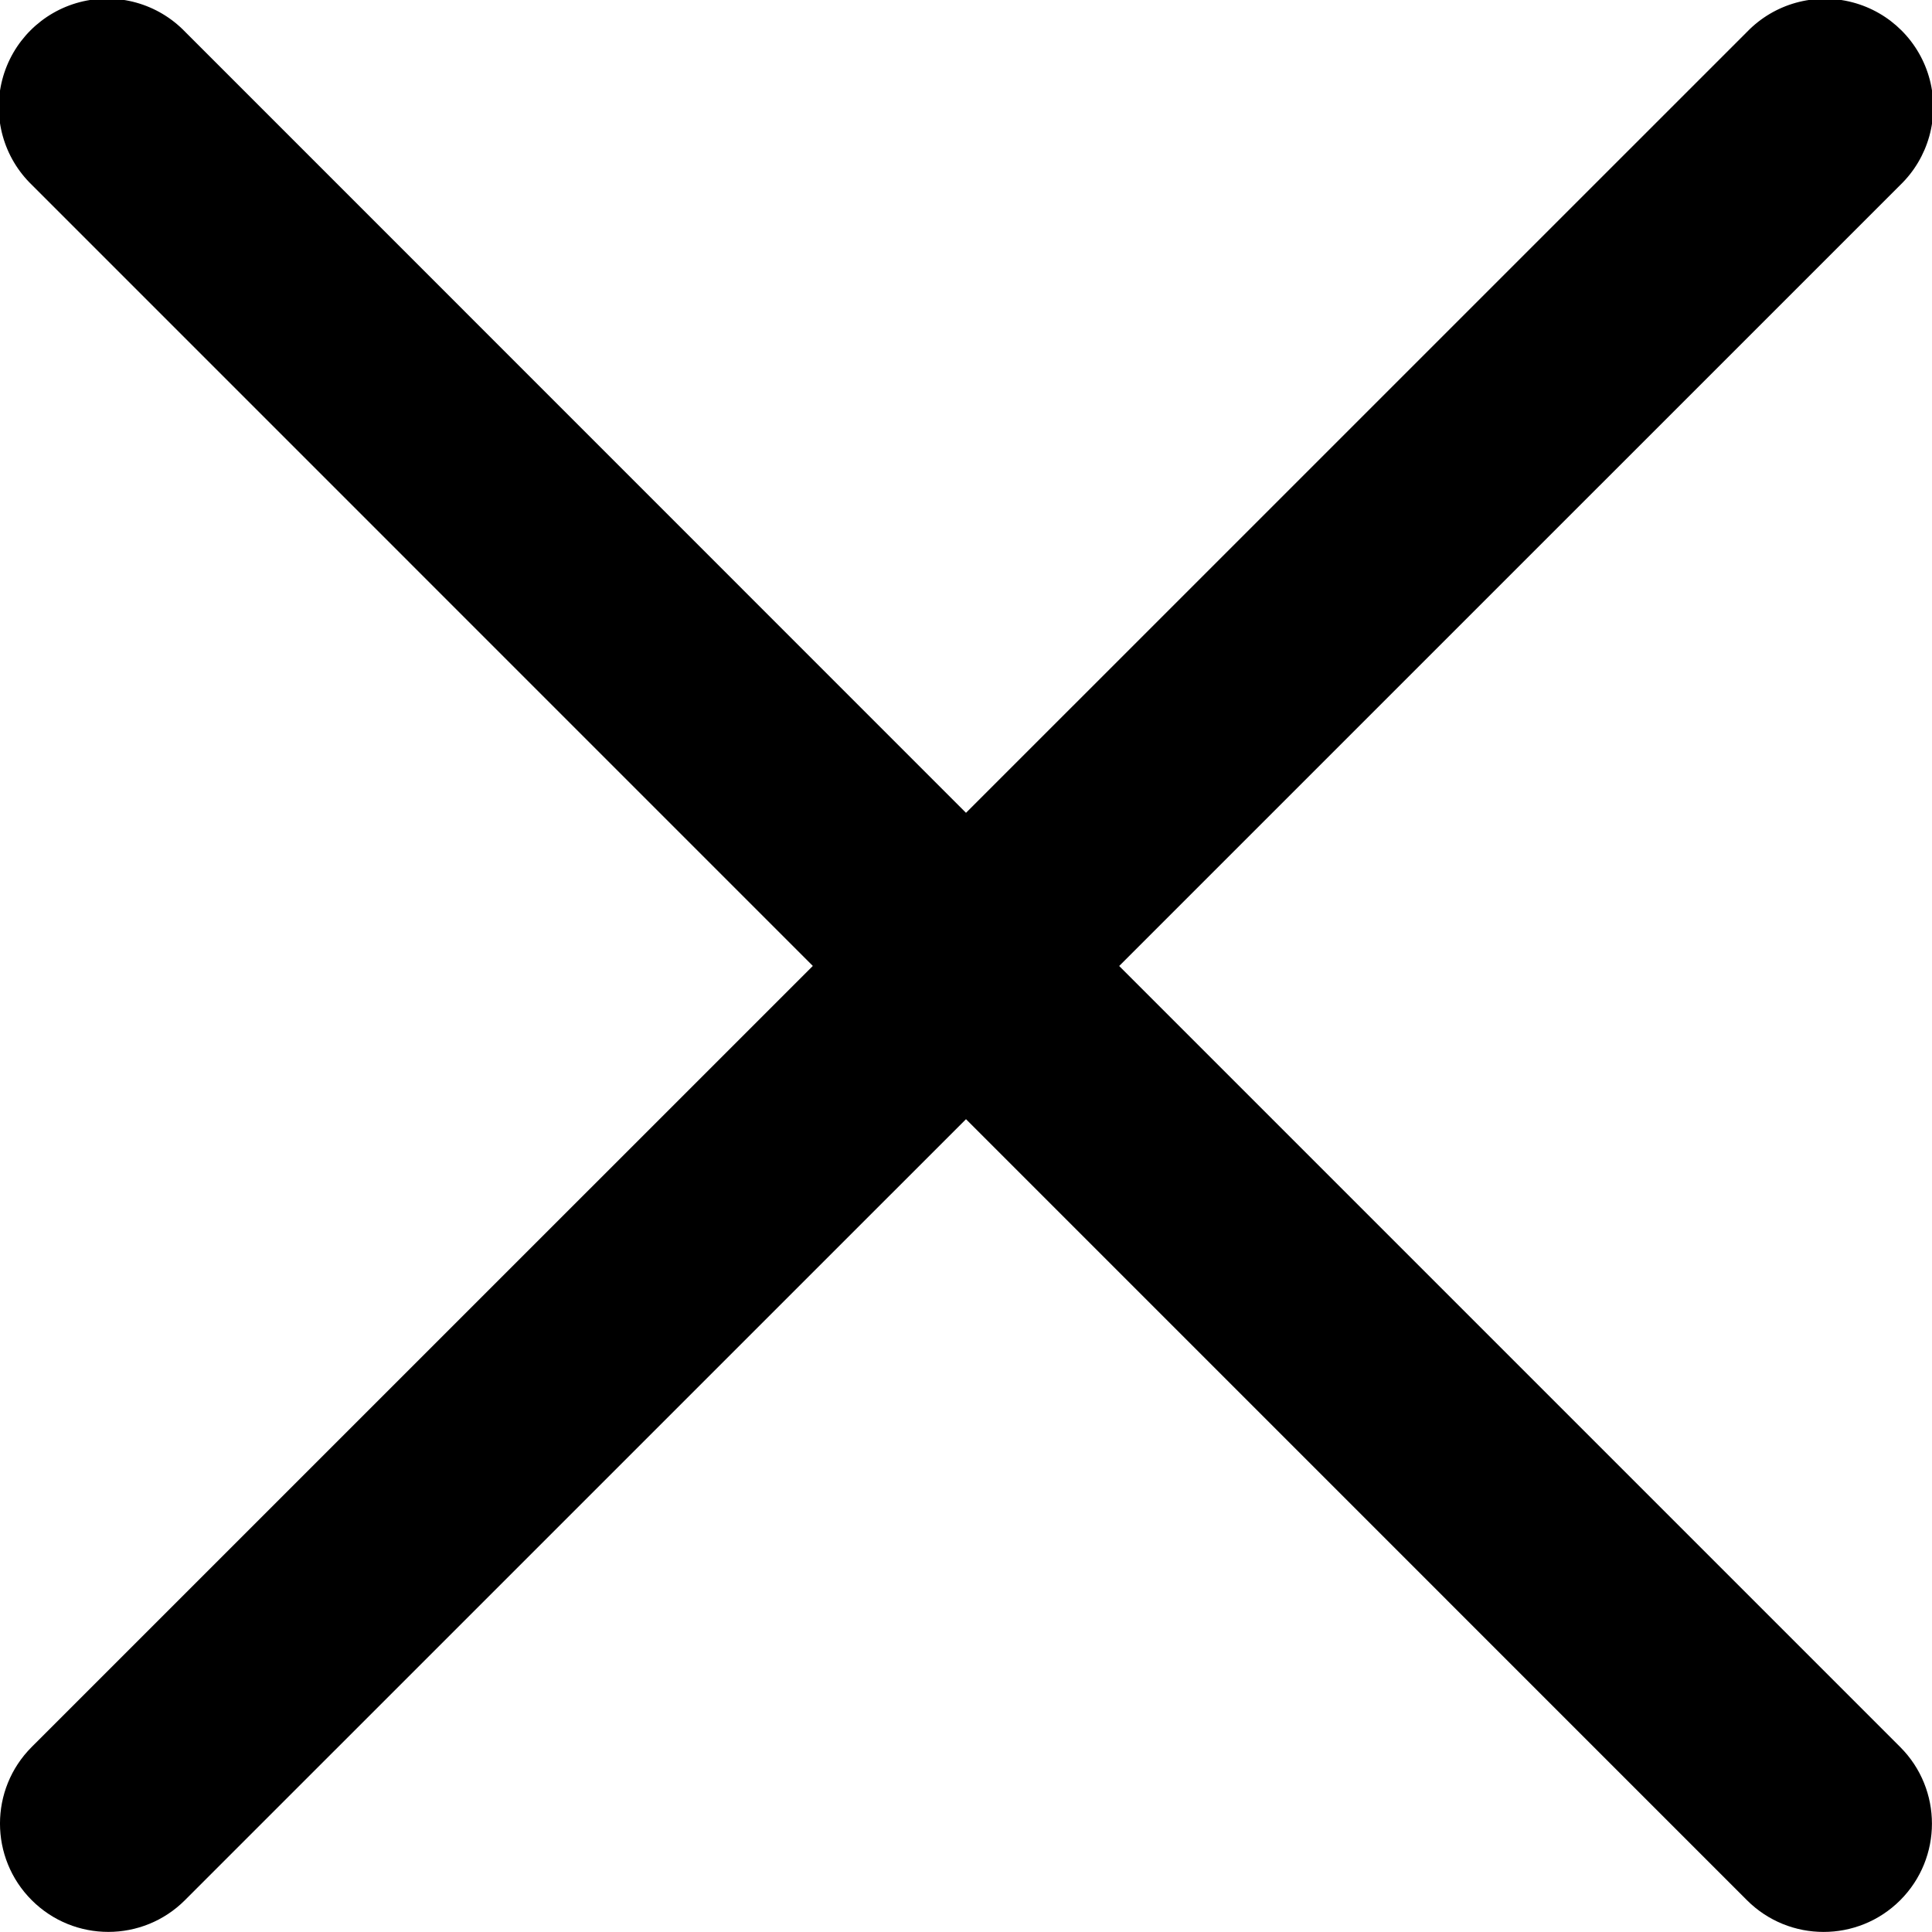
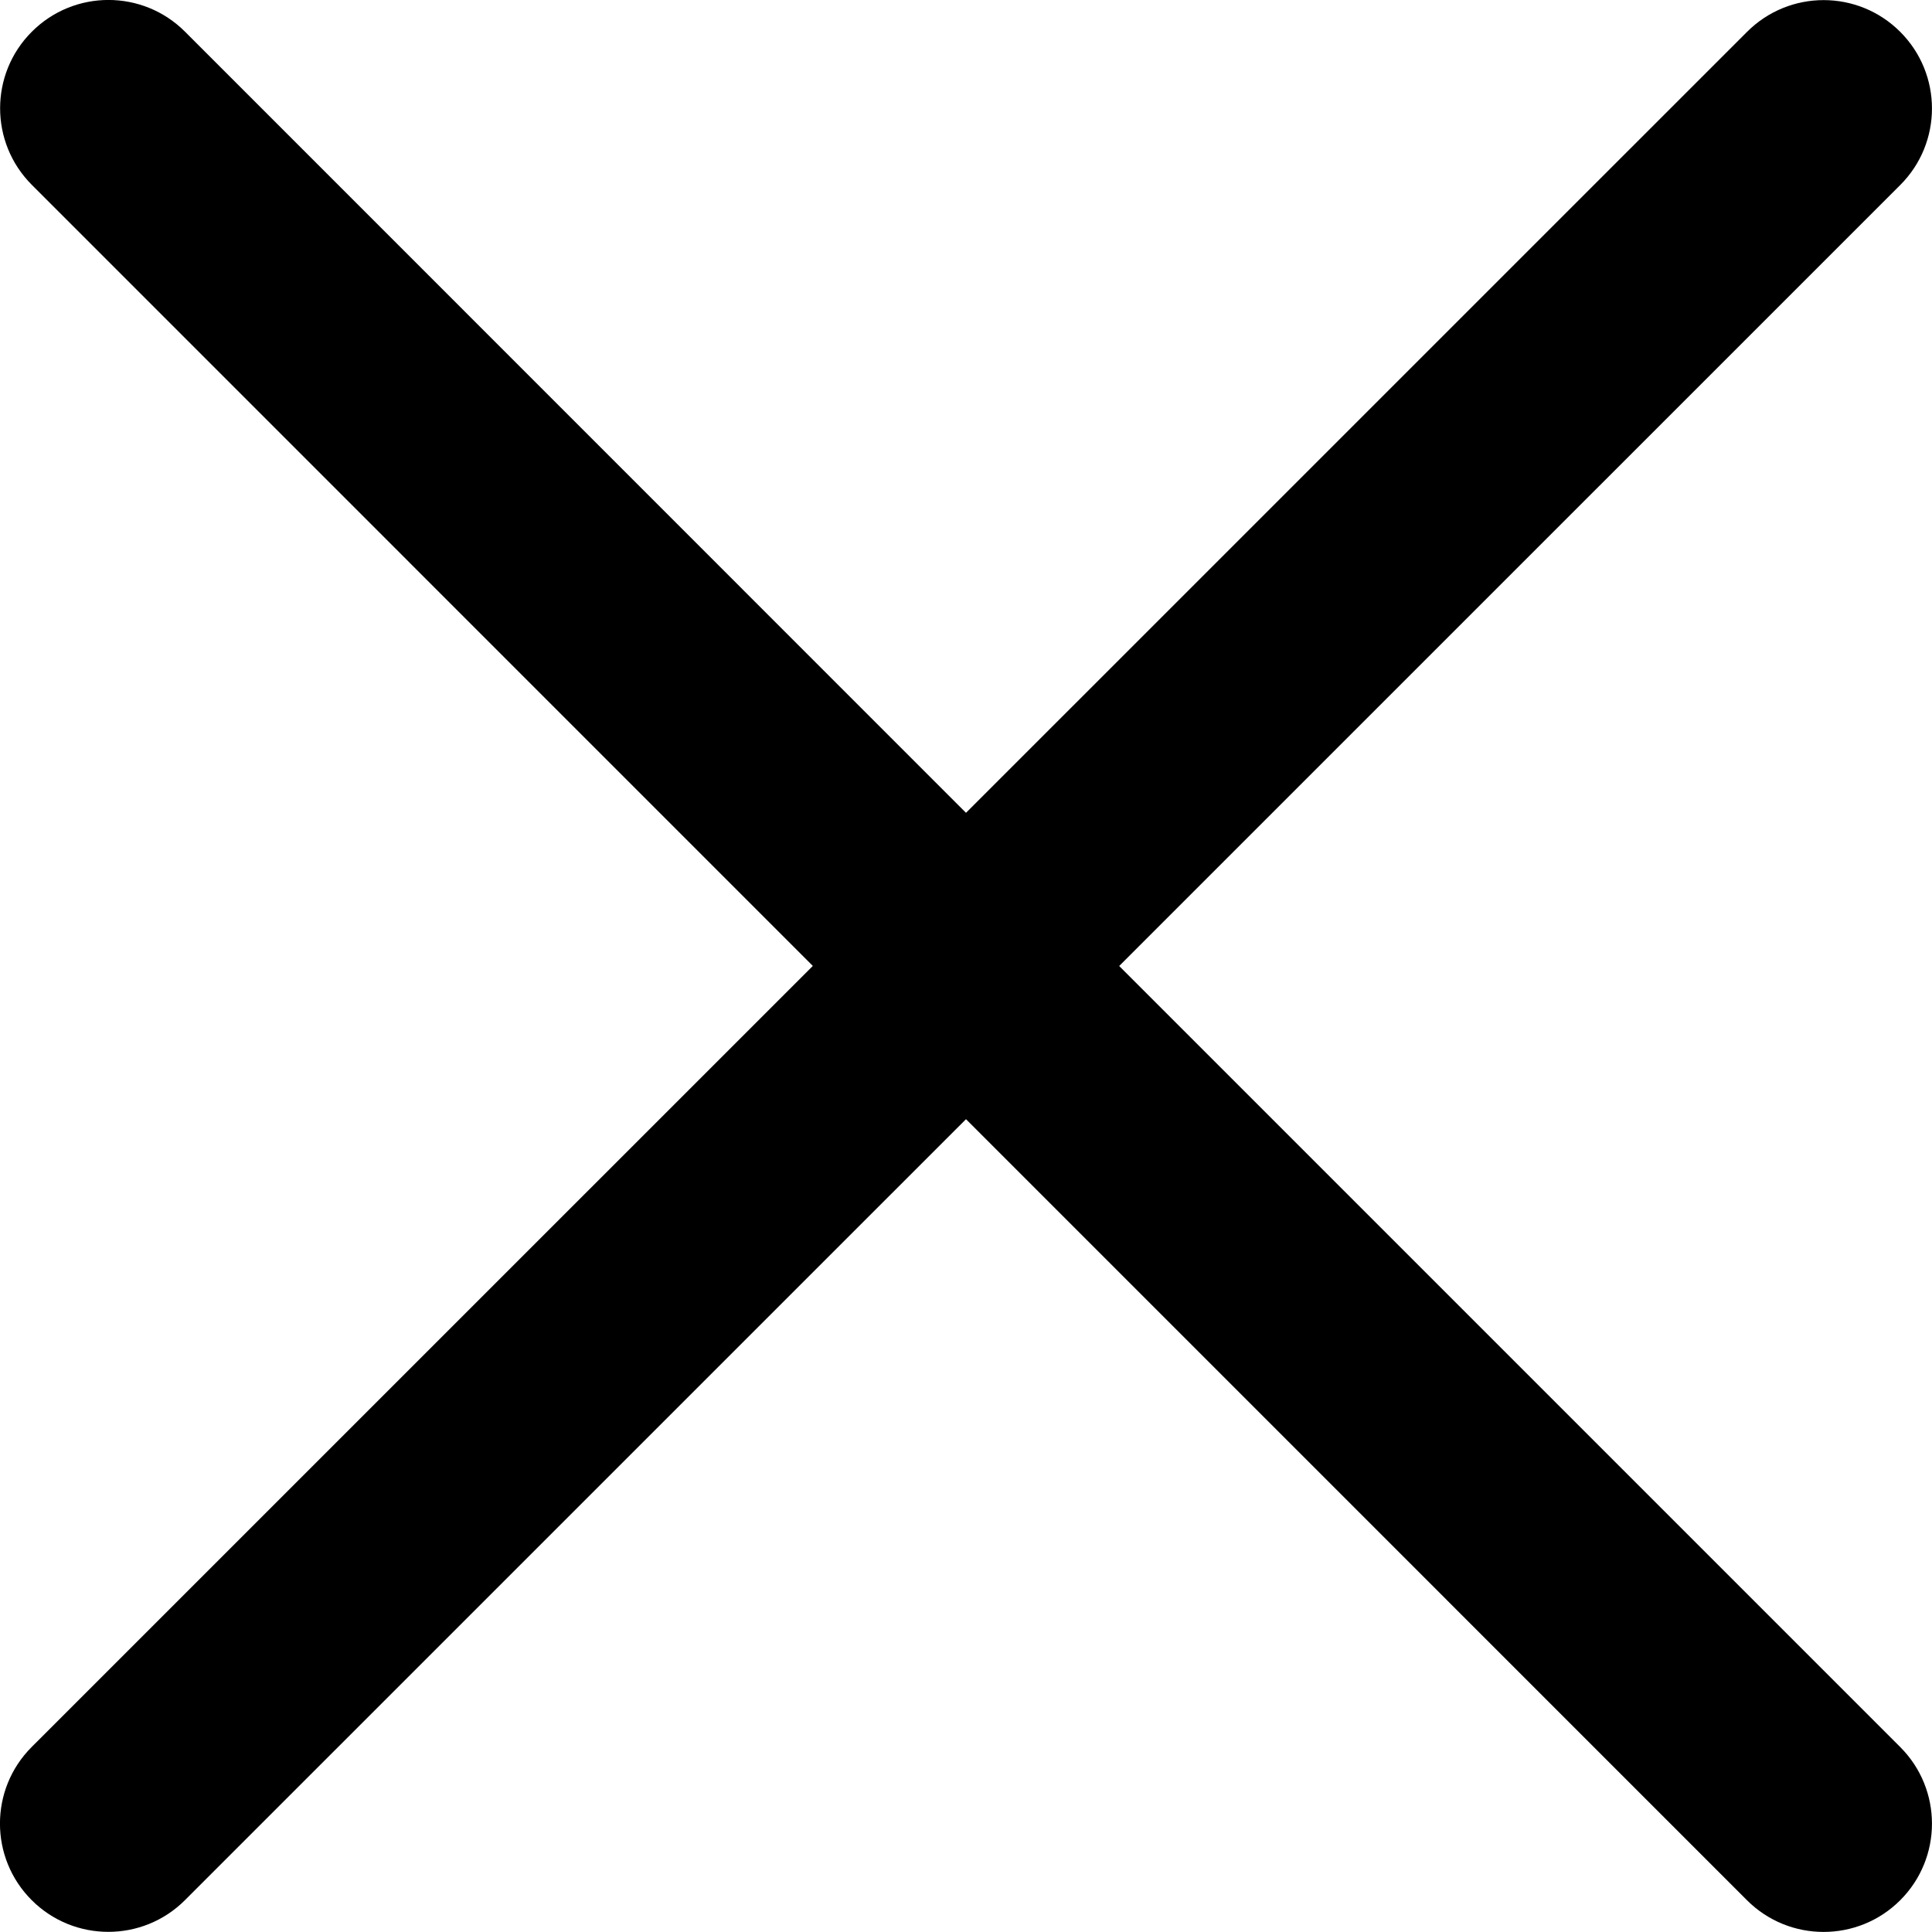
- <svg xmlns="http://www.w3.org/2000/svg" version="1.0" width="26.752" height="26.752">
-   <path d="M15.497 13.376L26.312 2.562A1.5 1.5 0 1024.191.441L13.376 11.255 2.562.439A1.5 1.5 0 10.441 2.56l10.814 10.815L.439 24.19a1.5 1.5 0 102.122 2.121l10.815-10.814L24.19 26.312c.293.293.677.439 1.061.439s.768-.146 1.061-.439a1.5 1.5 0 000-2.121L15.497 13.376z" />
+ <svg xmlns="http://www.w3.org/2000/svg" version="1.0" id="Layer_1" x="0px" y="0px" width="26.752px" height="26.752px" viewBox="0 0 26.752 26.752" enable-background="new 0 0 26.752 26.752" xml:space="preserve">
+   <path d="M15.497,13.376L26.312,2.562c0.586-0.585,0.586-1.535,0-2.121s-1.535-0.586-2.121,0L13.376,11.255L2.562,0.439 c-0.586-0.586-1.535-0.586-2.121,0c-0.586,0.585-0.586,1.535,0,2.121l10.814,10.815L0.439,24.19c-0.586,0.586-0.586,1.535,0,2.121 c0.293,0.293,0.677,0.439,1.061,0.439s0.768-0.146,1.061-0.439l10.815-10.814L24.19,26.312c0.293,0.293,0.677,0.439,1.061,0.439 s0.768-0.146,1.061-0.439c0.586-0.586,0.586-1.535,0-2.121L15.497,13.376z" />
</svg>
